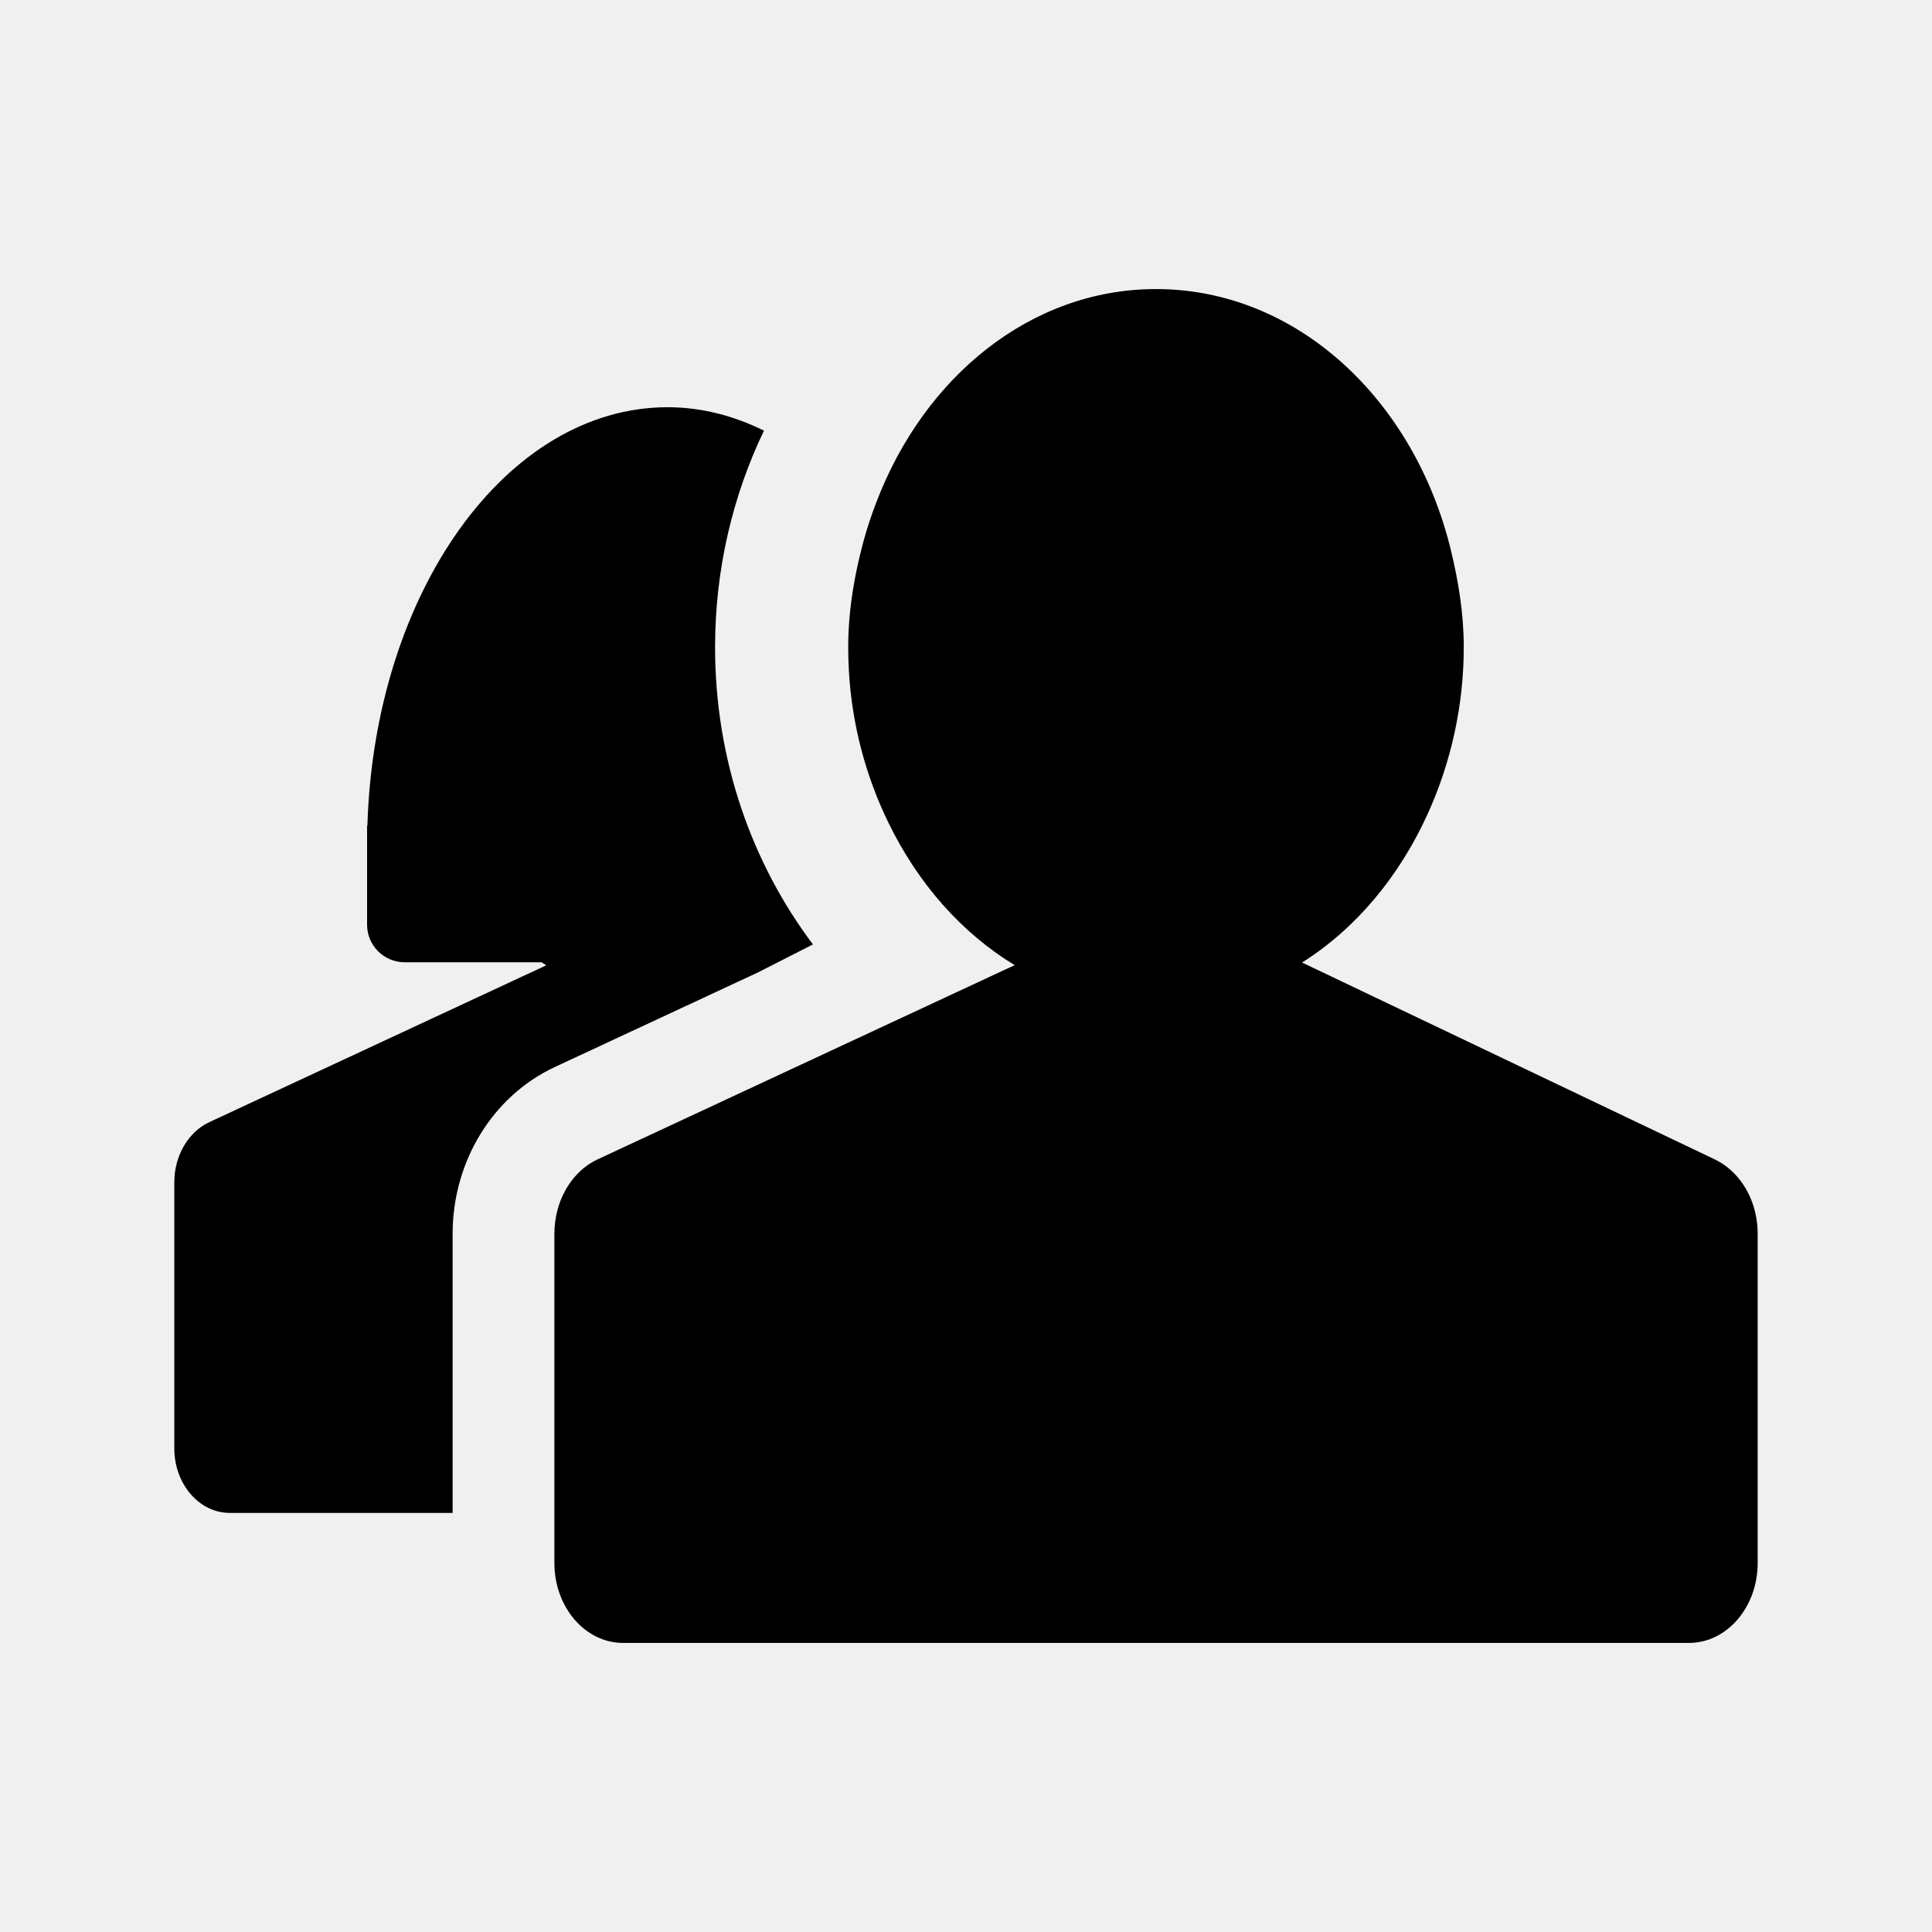
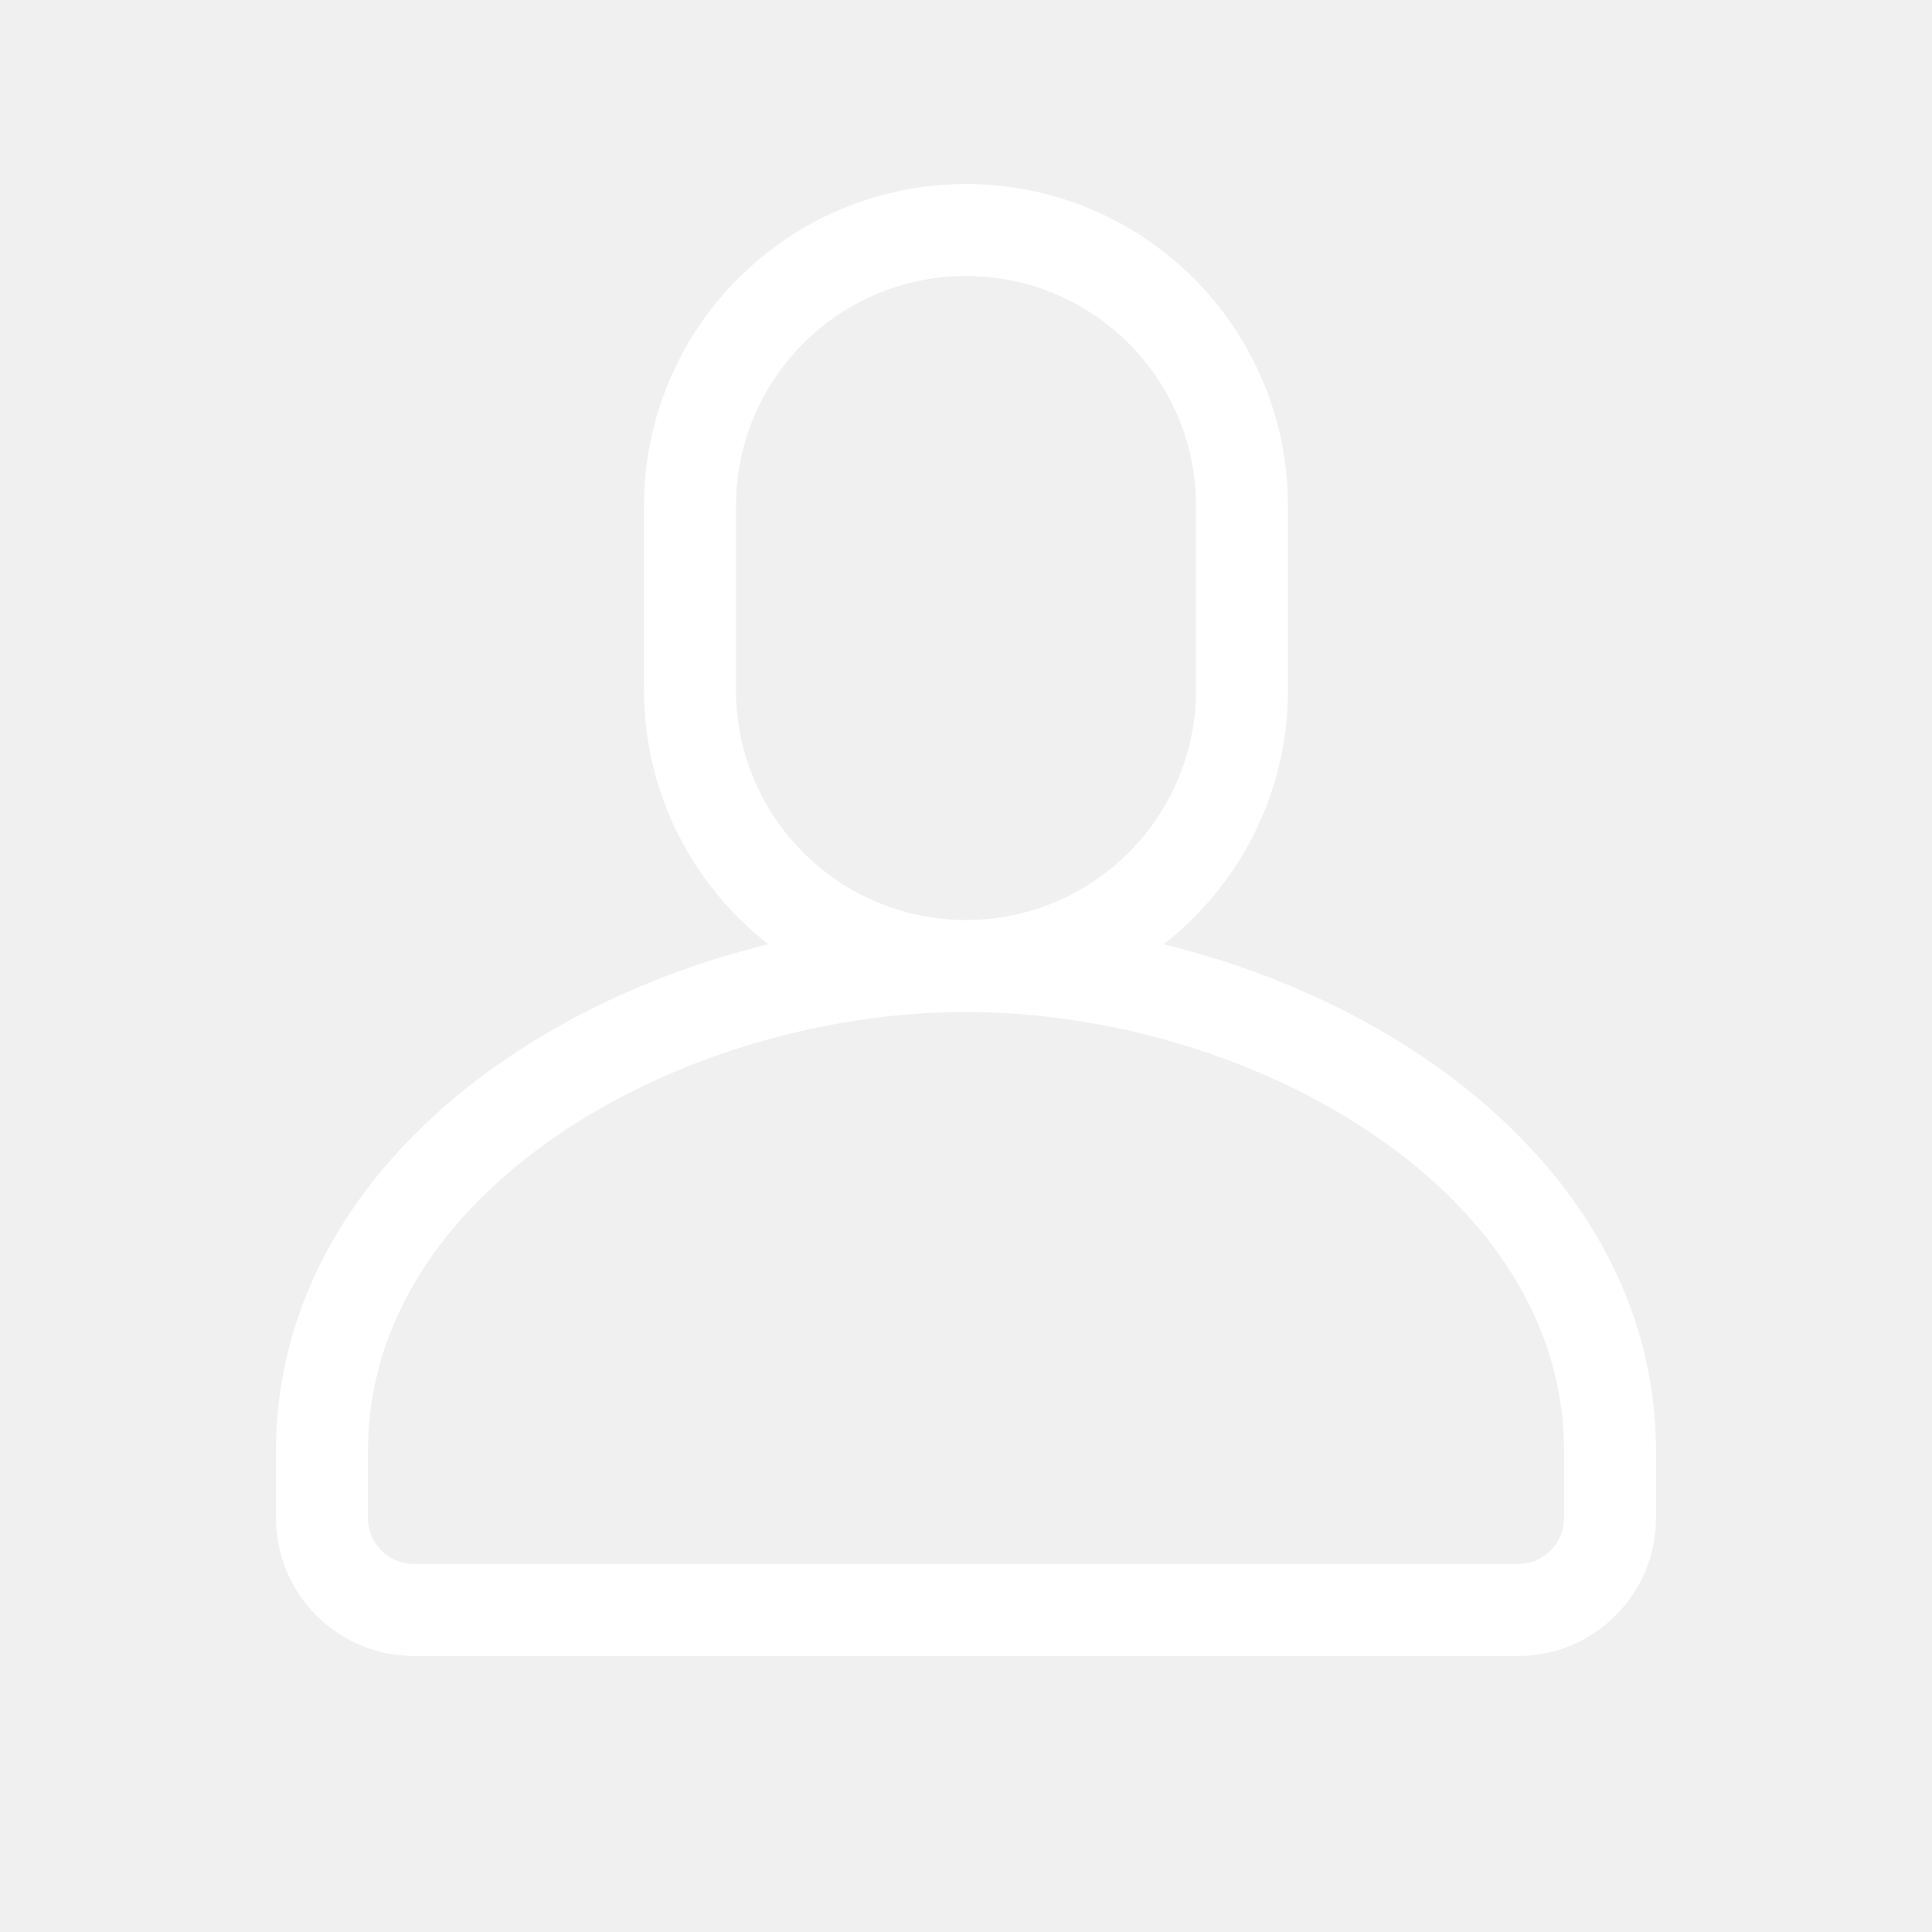
- <svg xmlns="http://www.w3.org/2000/svg" width="1rem" height="1rem" viewBox="0 0 100 100">
-   <path fill="currentColor" d="M90.937 63.235c-.185-1.43-.998-2.653-2.166-3.218L73.748 52.85l-6.353-3.03c2.775-1.747 5.028-4.445 6.503-7.695a20.9 20.9 0 0 0 1.866-8.625c0-1.753-.278-3.416-.666-5.023c-1.89-7.782-7.968-13.515-15.263-13.515c-6.494 0-12.011 4.557-14.48 11.047a20 20 0 0 0-.67 2.043c-.347 1.3-.613 2.64-.725 4.035q-.056.698-.057 1.413q0 .622.036 1.234a20.6 20.6 0 0 0 2.056 7.87c1.523 3.121 3.78 5.695 6.527 7.35l-6.084 2.833l-15.51 7.223c-1.011.474-1.761 1.447-2.074 2.62a4.8 4.8 0 0 0-.159 1.229v17.043c0 2.284 1.591 4.136 3.557 4.136H87.42c1.965 0 3.557-1.852 3.557-4.136V63.859q0-.317-.04-.624" />
-   <path fill="currentColor" d="m39.227 50.335l2.85-1.452c-3.165-4.206-5.065-9.555-5.065-15.383c0-4.041.917-7.85 2.531-11.21c-1.566-.772-3.238-1.212-4.983-1.212c-8.365 0-15.186 9.612-15.544 21.665H19v5.119c0 1.074.871 1.945 1.945 1.945h7.089c.081.051.159.108.24.157l-17.448 8.122c-1.087.511-1.804 1.739-1.804 3.111v13.771c0 1.846 1.289 3.341 2.875 3.341h11.531v-14.45c0-3.739 2.068-7.121 5.275-8.623z" />
+ <svg xmlns="http://www.w3.org/2000/svg" width="1rem" height="1rem" viewBox="0 0 21 21">
+   <path fill="none" stroke="white" stroke-linecap="round" stroke-linejoin="round" d="M10.5 2.5a3 3 0 0 1 3 3v2a3 3 0 1 1-6 0v-2a3 3 0 0 1 3-3m7 14v-.728c0-3.187-3.686-5.272-7-5.272s-7 2.085-7 5.272v.728a1 1 0 0 0 1 1h12a1 1 0 0 0 1-1" />
</svg>
